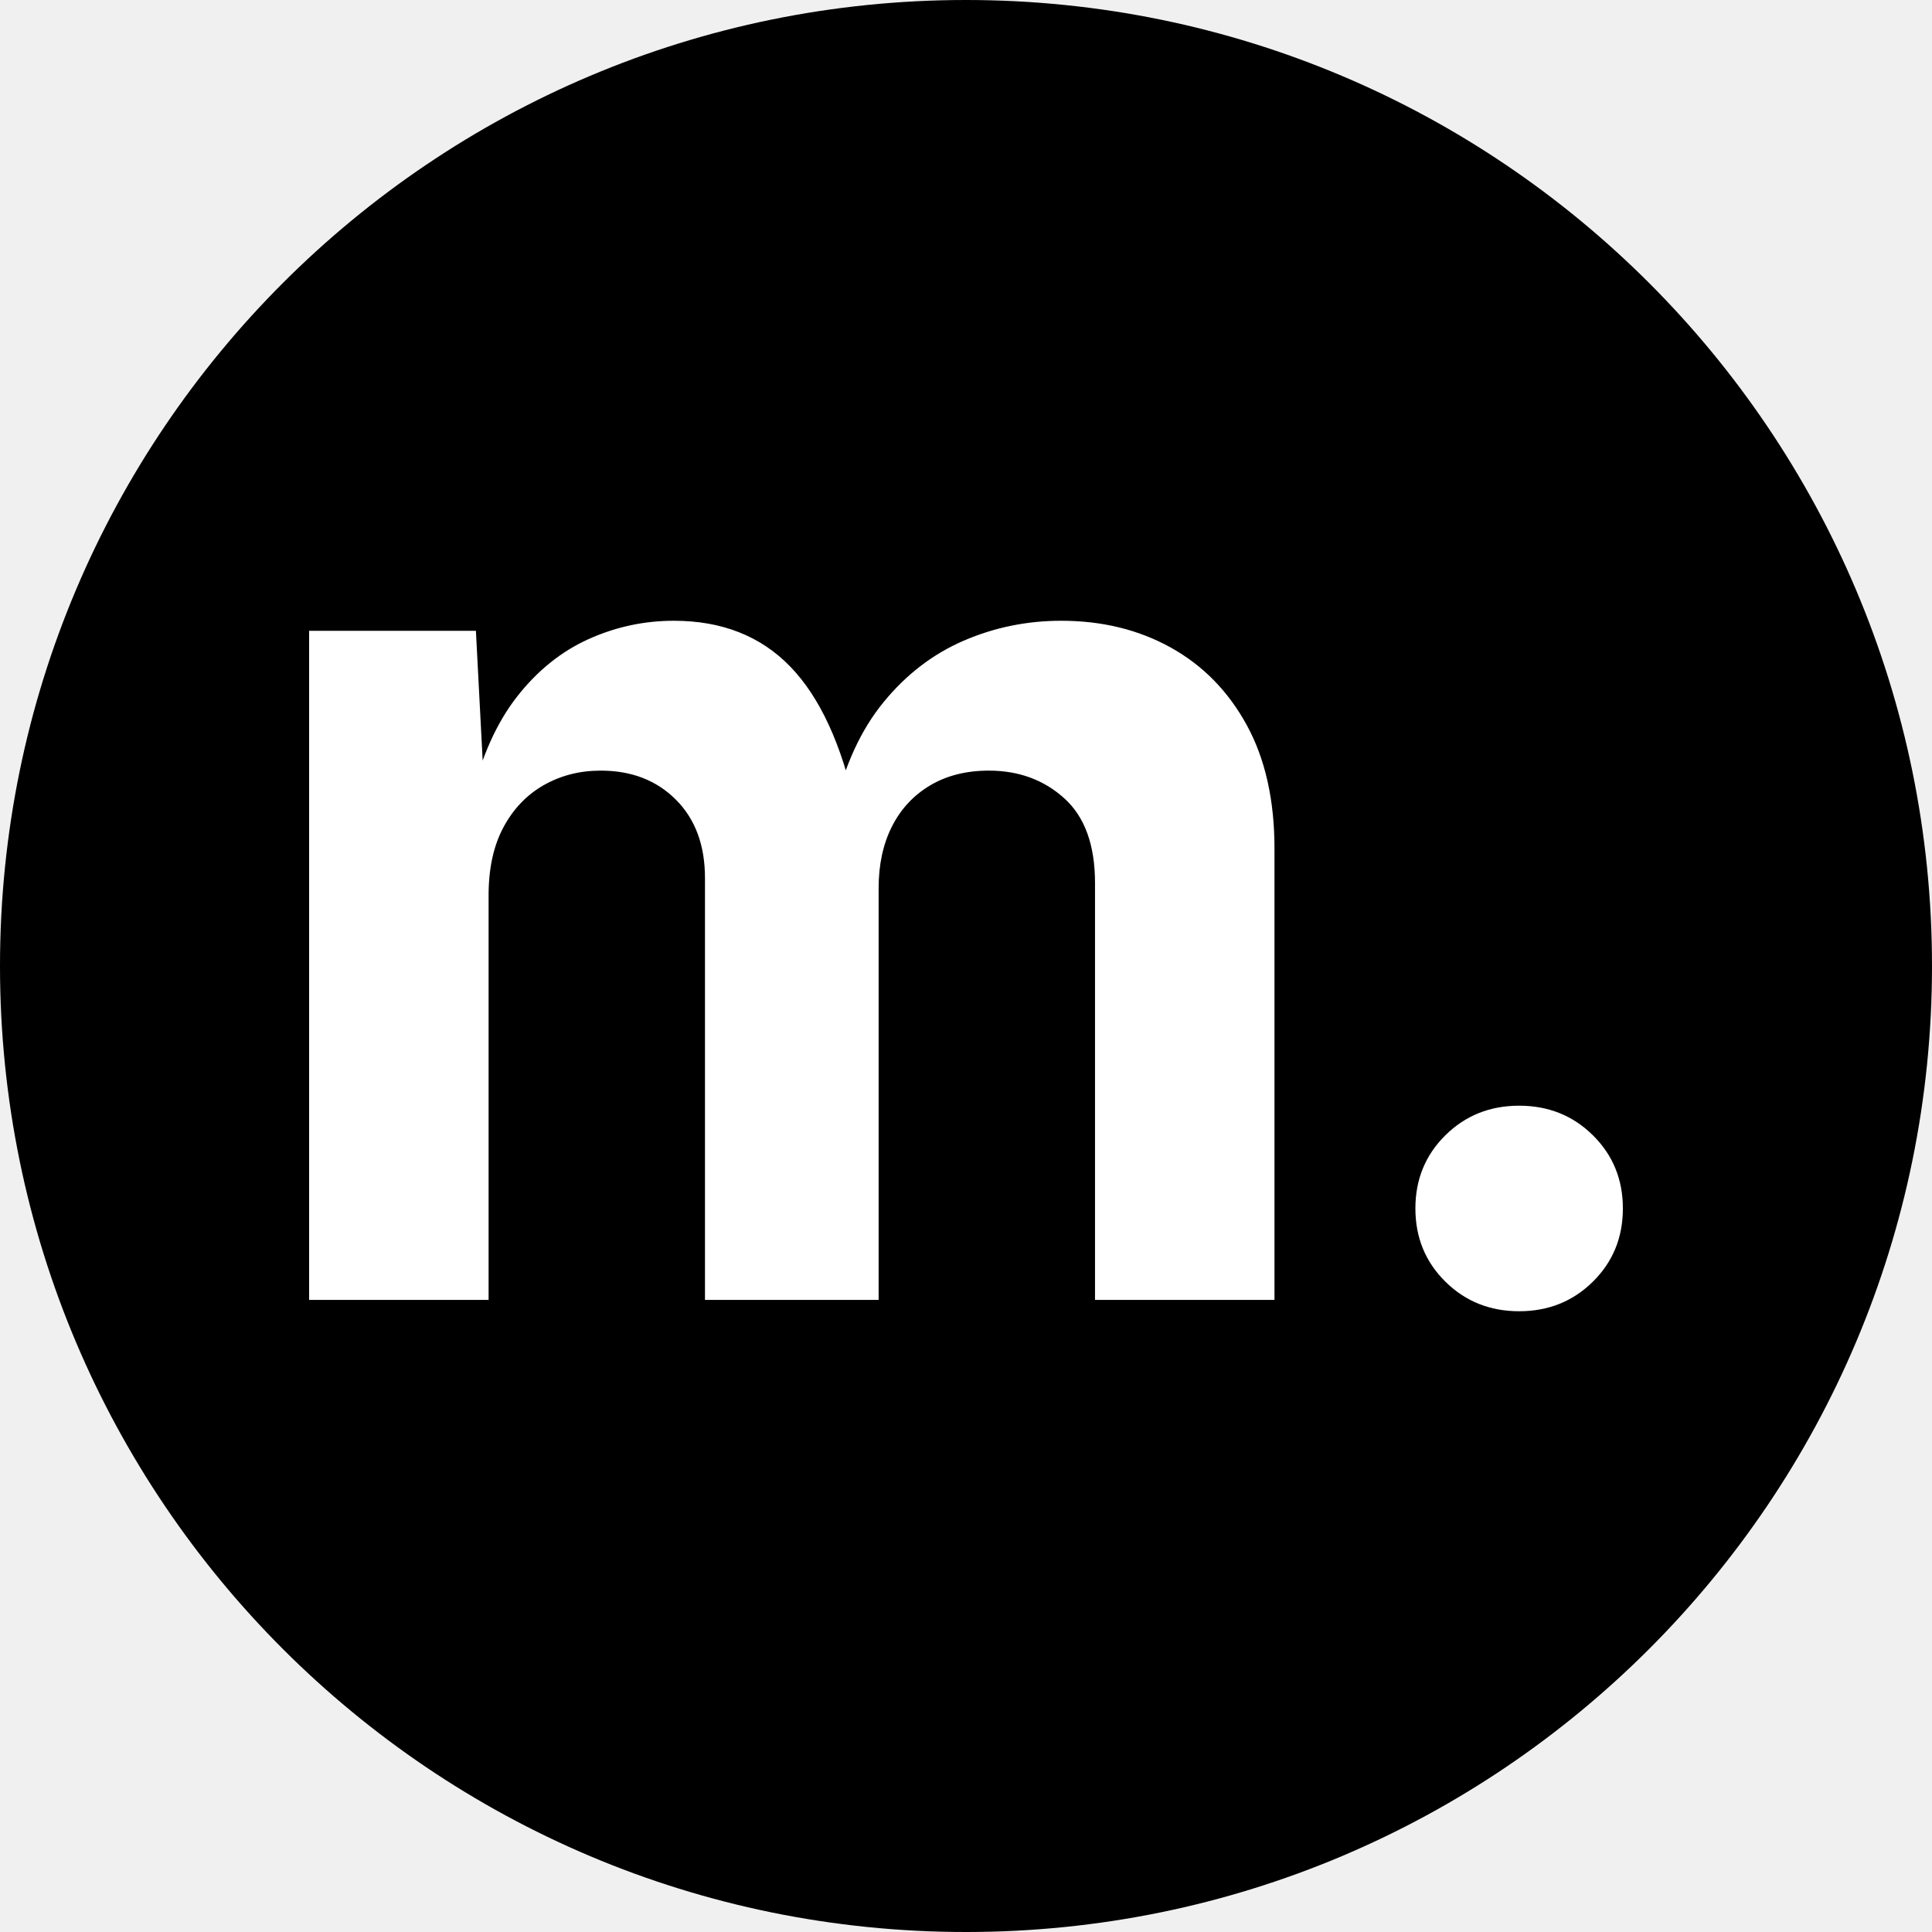
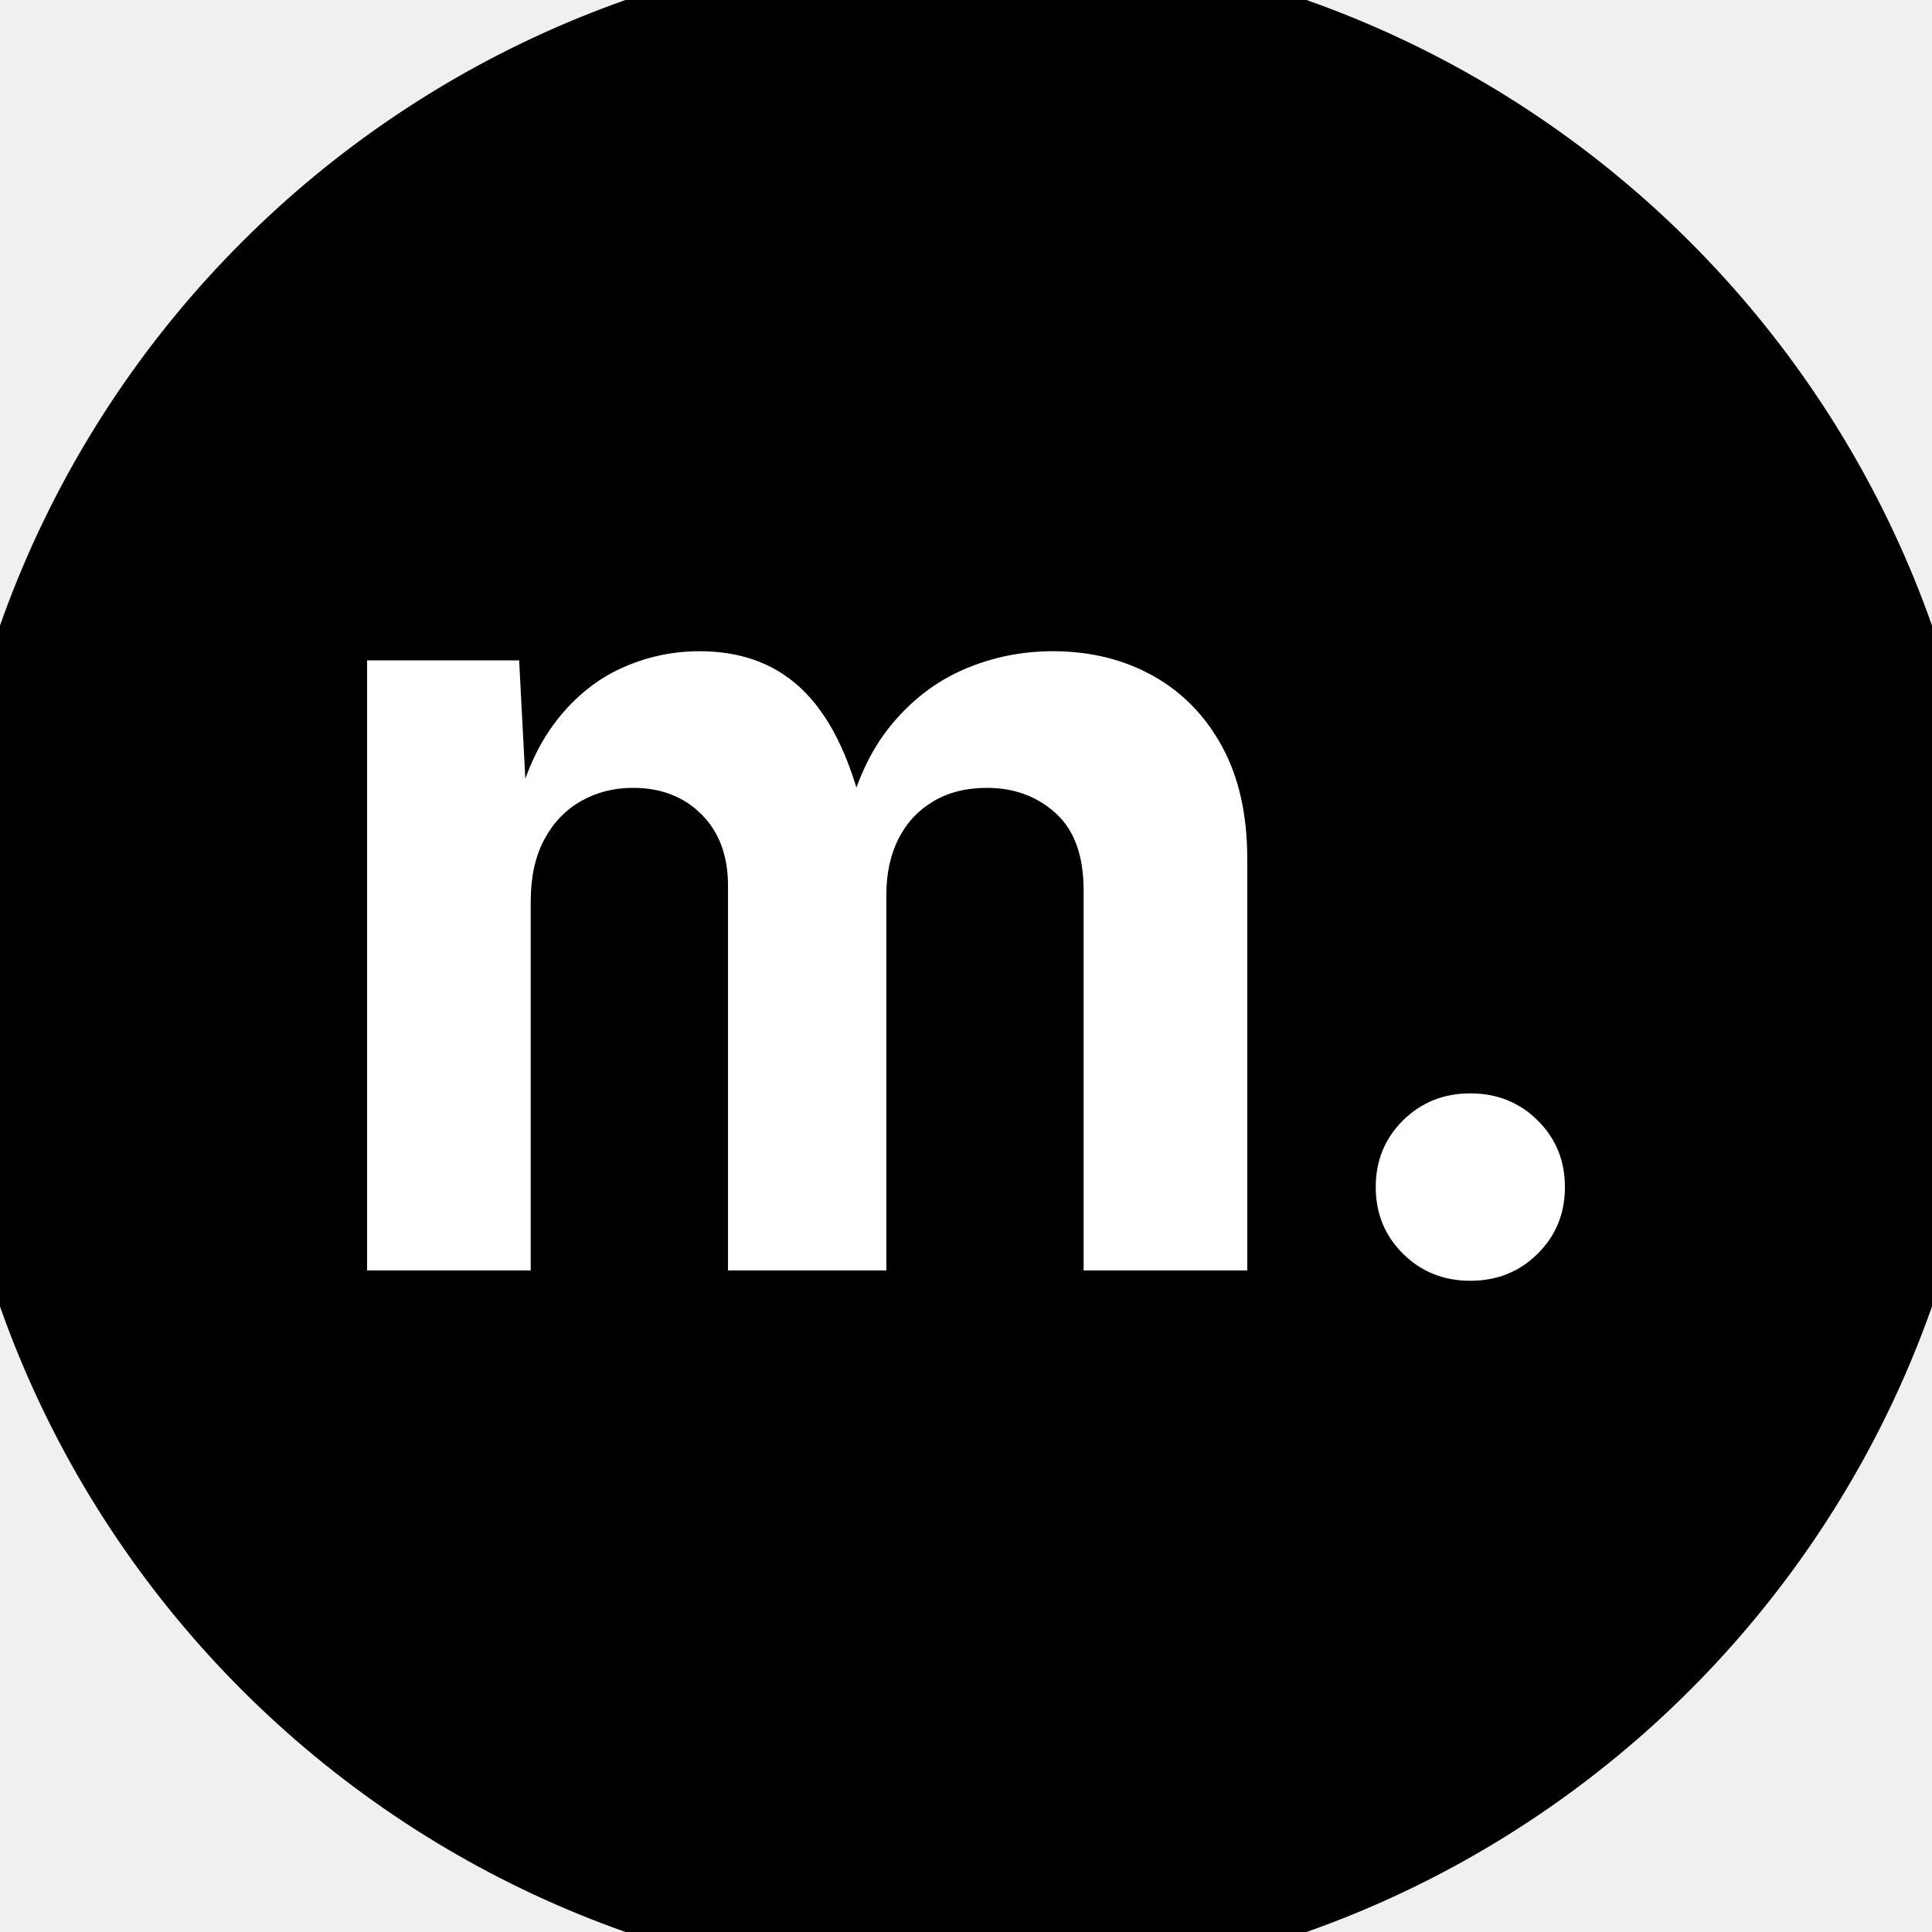
<svg xmlns="http://www.w3.org/2000/svg" viewBox="0 0 1000 1000">
-   <circle cx="500" cy="500" r="500" fill="#000" />
-   <path fill="#fff" d="M160 672.829V326.496H246.328L250.819 412.639H244.141Q251.935 380.602 267.687 360.497Q283.439 340.393 304.541 330.848Q325.643 321.304 348.784 321.304Q386.075 321.304 409.045 345.039Q432.015 368.775 442.845 418.277H432.065Q439.766 384.895 457.355 363.406Q474.944 341.917 498.834 331.61Q522.724 321.304 549.291 321.304Q581.012 321.304 605.962 335.151Q630.911 348.998 645.291 375.246Q659.671 401.493 659.671 439.256V672.829H566.776V457.03Q566.776 427.576 550.897 413.224Q535.018 398.872 511.821 398.872Q494.275 398.872 481.407 406.539Q468.538 414.206 461.658 427.815Q454.778 441.423 454.778 459.738V672.829H364.894V454.465Q364.894 429.001 349.869 413.936Q334.845 398.872 310.936 398.872Q294.648 398.872 281.435 406.396Q268.223 413.921 260.559 428.242Q252.895 442.563 252.895 463.443V672.829Z M786.303 678.696Q763.603 678.696 748.105 663.365Q732.607 648.034 732.607 625.501Q732.607 602.968 748.105 587.637Q763.603 572.306 786.303 572.306Q809.004 572.306 824.502 587.637Q840.0 602.968 840.0 625.501Q840.0 648.034 824.502 663.365Q809.004 678.696 786.303 678.696Z" />
+   <circle cx="500" cy="500" r="530" fill="#000" />
+   <path fill="#fff" d="M190.0 657.579V341.805H268.711L272.806 420.347H266.717Q273.823 391.137 288.185 372.806Q302.547 354.476 321.788 345.774Q341.028 337.071 362.126 337.071Q396.127 337.071 417.071 358.712Q438.014 380.353 447.888 425.488H438.059Q445.081 395.052 461.118 375.458Q477.155 355.865 498.937 346.468Q520.719 337.071 544.942 337.071Q573.864 337.071 596.612 349.697Q619.36 362.322 632.472 386.254Q645.583 410.185 645.583 444.615V657.579H560.884V460.821Q560.884 433.966 546.406 420.881Q531.928 407.795 510.778 407.795Q494.78 407.795 483.047 414.785Q471.314 421.776 465.041 434.184Q458.768 446.592 458.768 463.29V657.579H376.815V458.483Q376.815 435.266 363.116 421.53Q349.417 407.795 327.618 407.795Q312.767 407.795 300.72 414.655Q288.674 421.516 281.686 434.574Q274.698 447.631 274.698 466.668V657.579Z M761.041 662.929Q740.344 662.929 726.213 648.95Q712.083 634.972 712.083 614.427Q712.083 593.883 726.213 579.904Q740.344 565.926 761.041 565.926Q781.739 565.926 795.869 579.904Q810.0 593.883 810.0 614.427Q810.0 634.972 795.869 648.95Q781.739 662.929 761.041 662.929Z" />
</svg>
